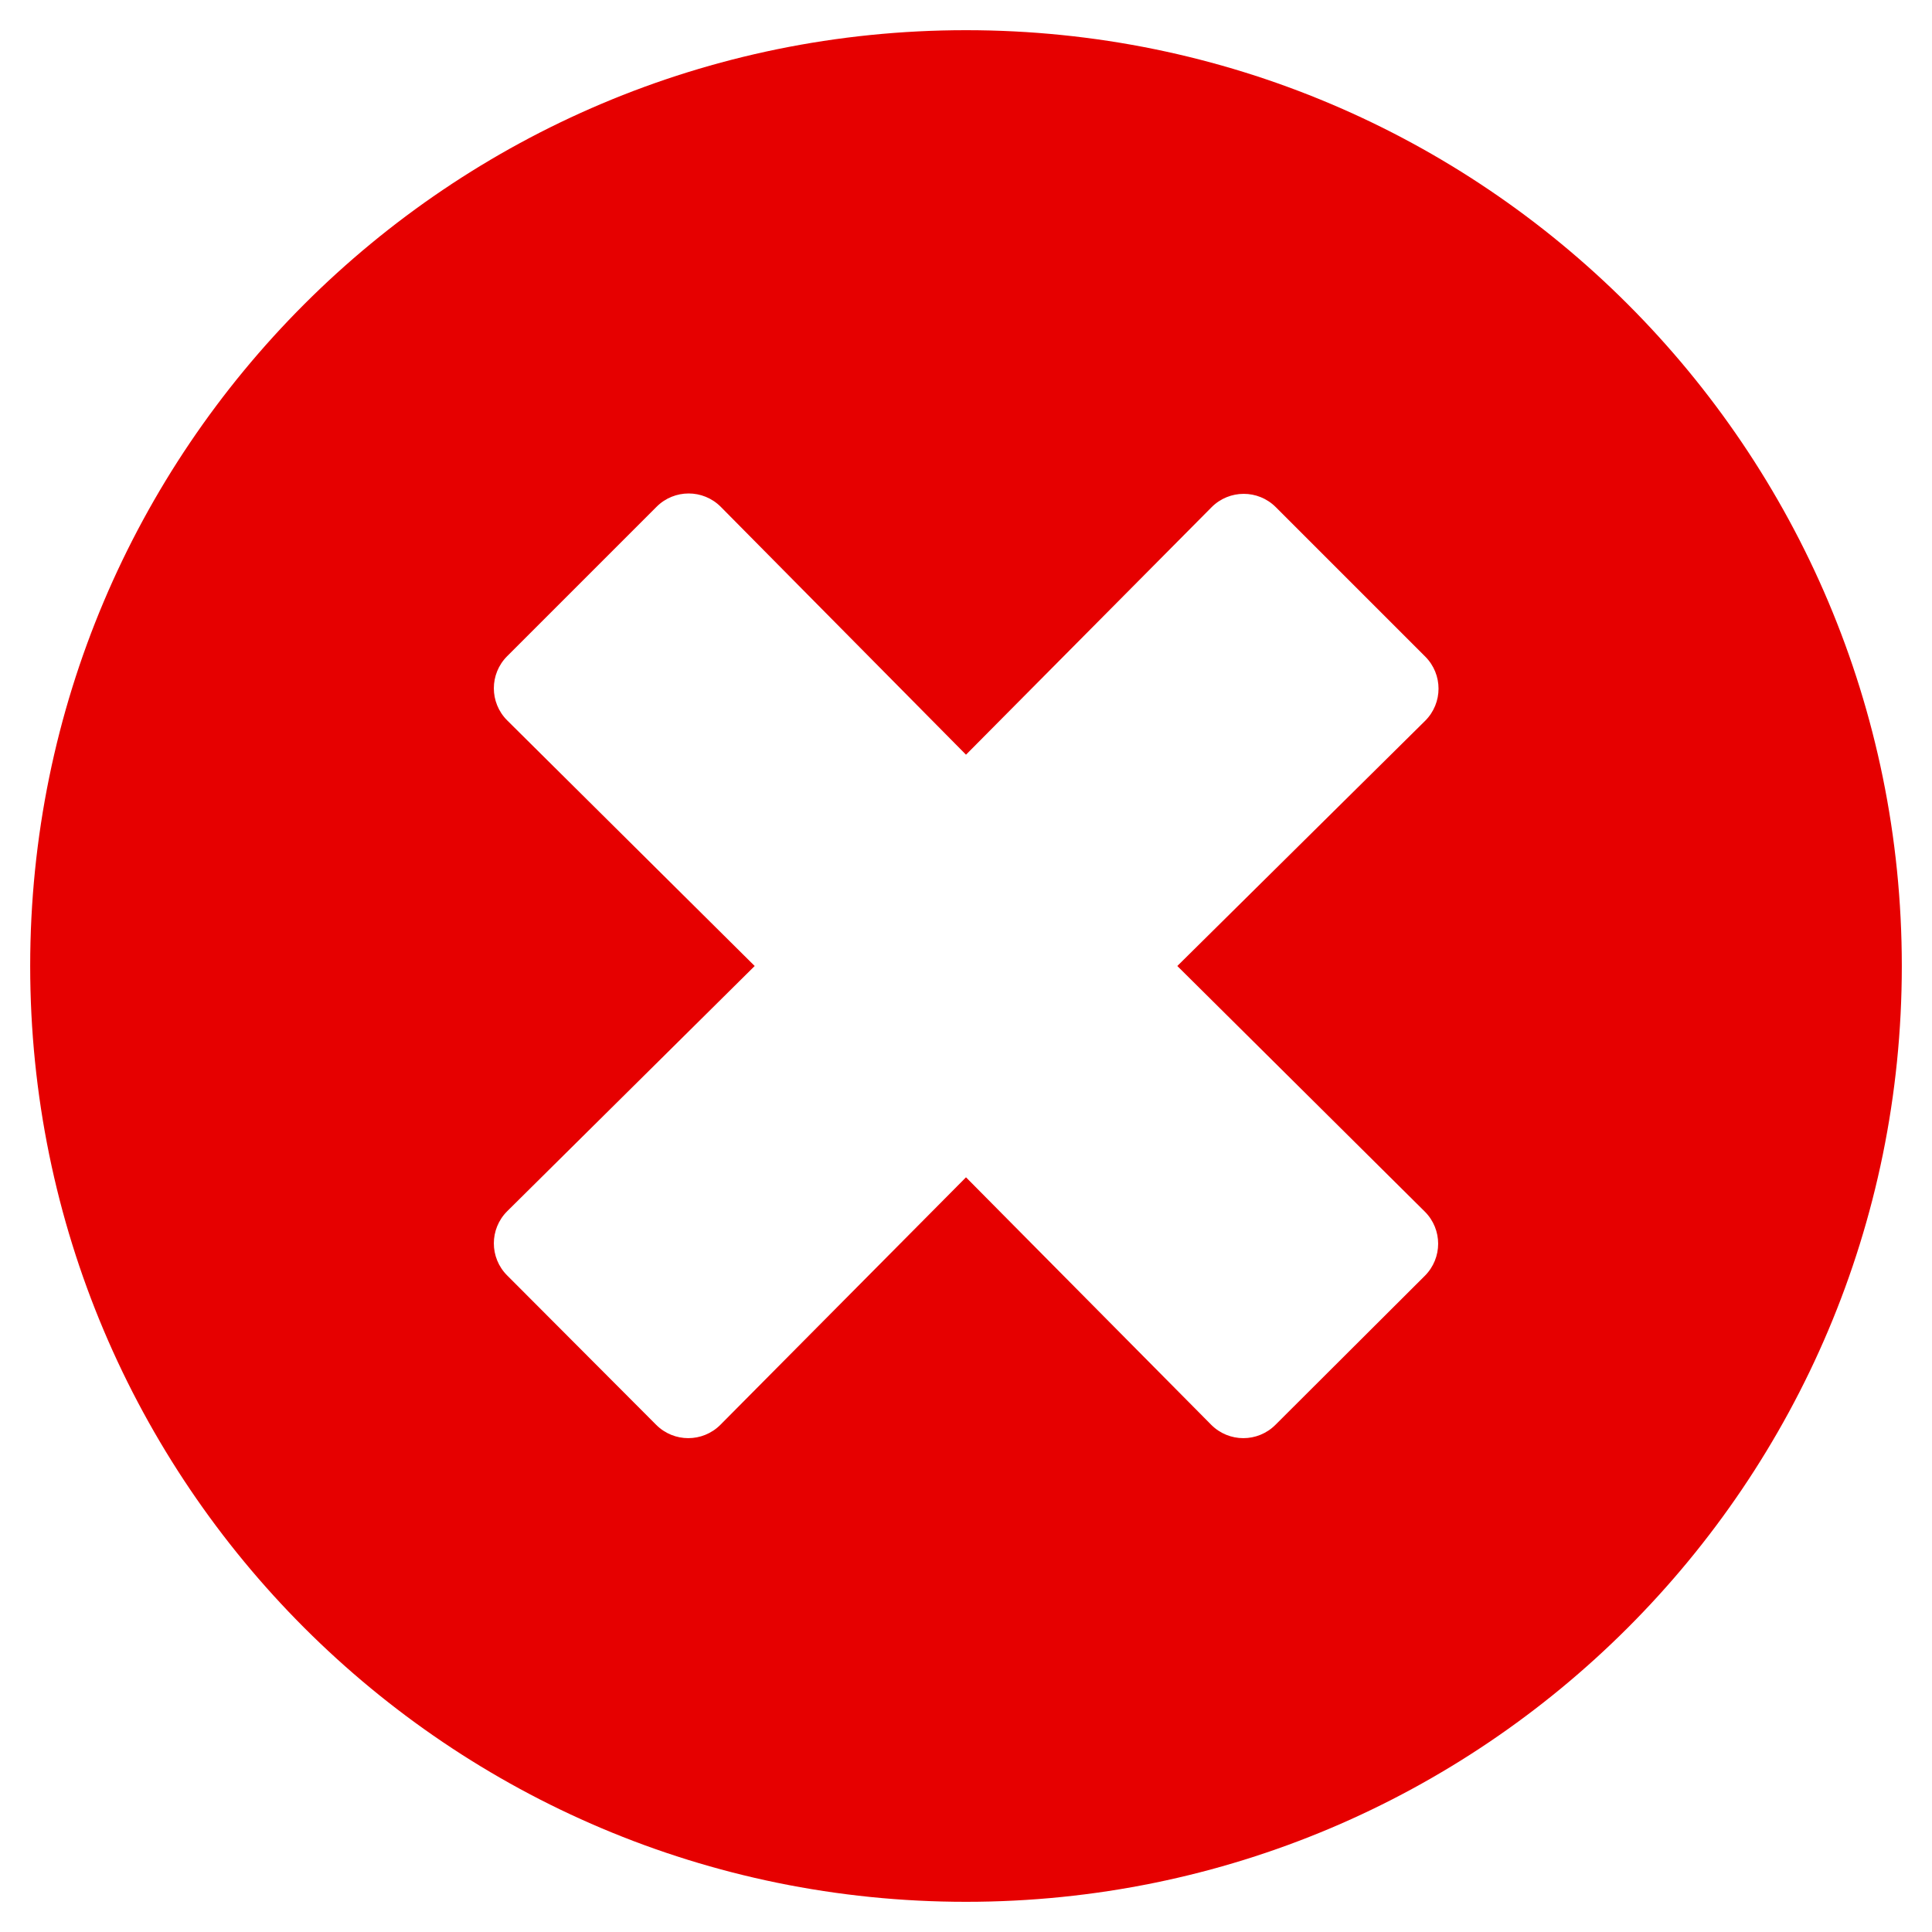
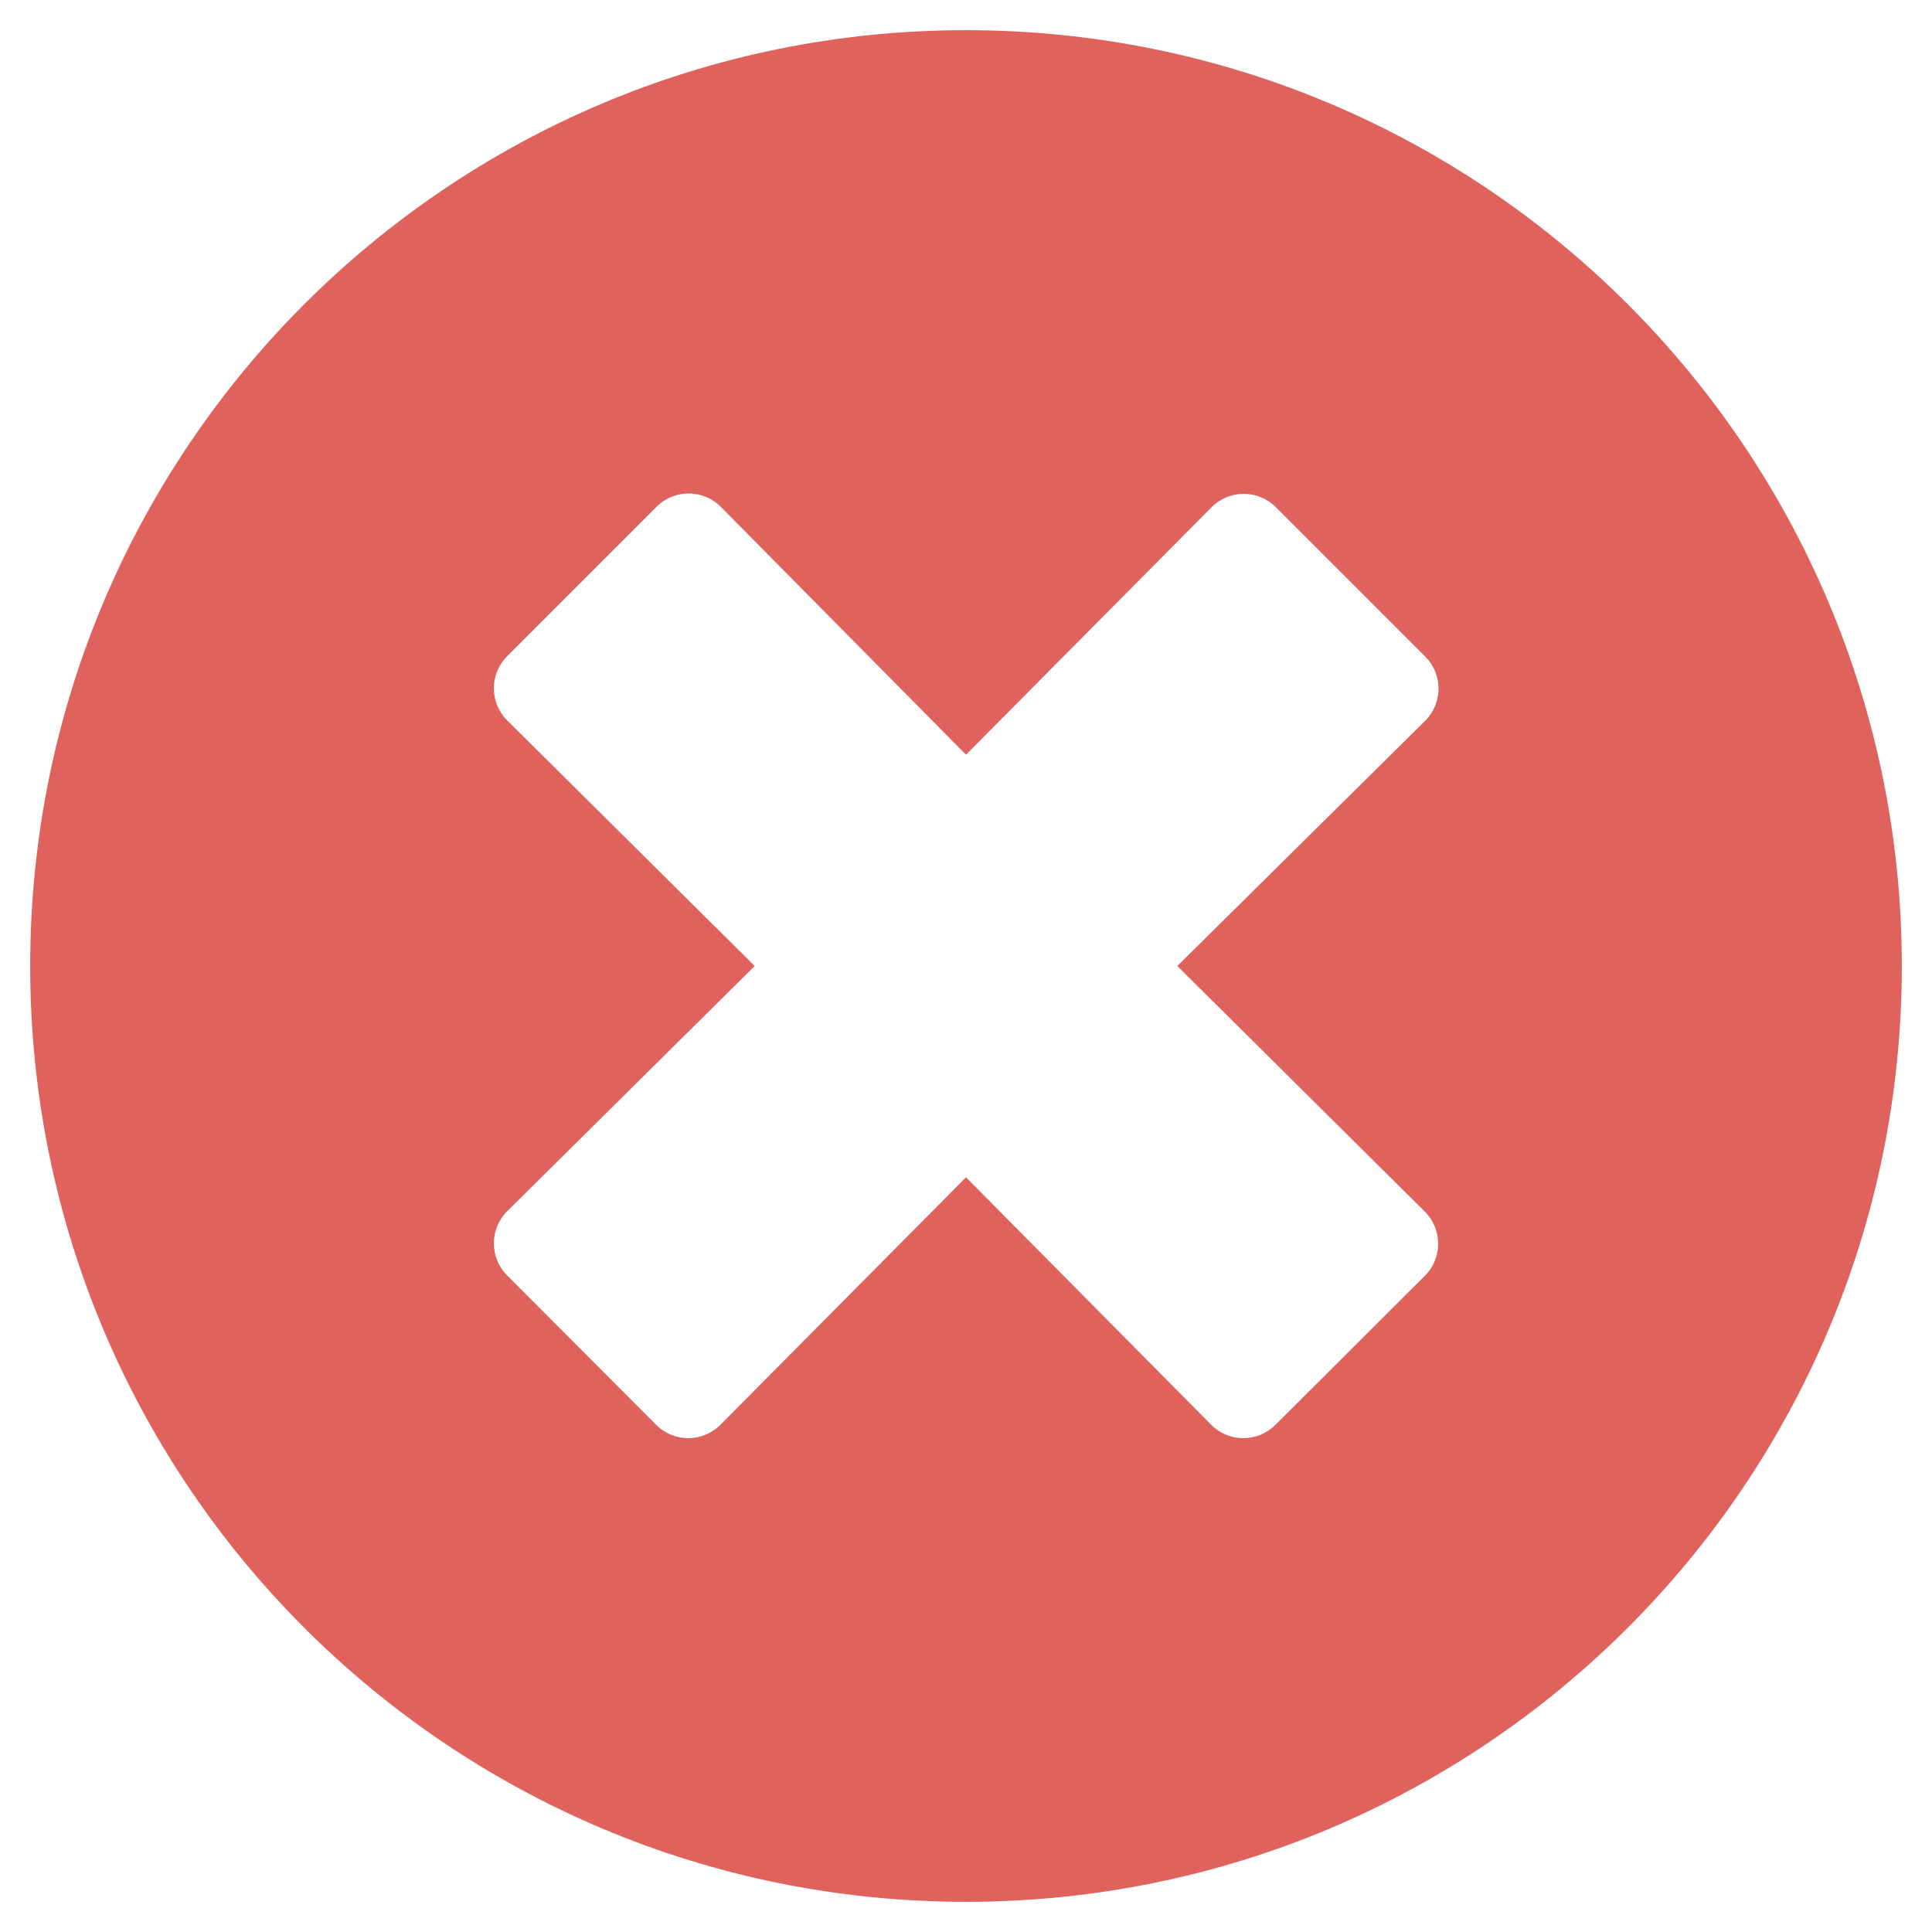
<svg xmlns="http://www.w3.org/2000/svg" aria-hidden="true" focusable="false" data-prefix="fas" data-icon="times-circle" class="svg-inline--fa fa-times-circle fa-w-16" role="img" viewBox="0 0 512 512">
-   <path fill="#E60000" d="M256 8C119 8 8 119 8 256s111 248 248 248 248-111 248-248S393 8 256 8zm121.6 313.1c4.7 4.7 4.7 12.3 0 17L338 377.6c-4.7 4.7-12.3 4.7-17 0L256 312l-65.1 65.6c-4.7 4.7-12.3 4.7-17 0L134.4 338c-4.7-4.7-4.7-12.3 0-17l65.6-65-65.6-65.1c-4.7-4.7-4.7-12.3 0-17l39.6-39.6c4.7-4.7 12.3-4.7 17 0l65 65.7 65.1-65.6c4.7-4.7 12.3-4.7 17 0l39.6 39.6c4.7 4.7 4.7 12.3 0 17L312 256l65.6 65.1z" />
+   <path fill="#df635c" d="M256 8C119 8 8 119 8 256s111 248 248 248 248-111 248-248S393 8 256 8zm121.6 313.1c4.7 4.7 4.7 12.3 0 17L338 377.6c-4.7 4.7-12.3 4.7-17 0L256 312l-65.1 65.6c-4.7 4.7-12.3 4.7-17 0L134.4 338c-4.7-4.7-4.7-12.3 0-17l65.6-65-65.6-65.1c-4.7-4.7-4.7-12.3 0-17l39.6-39.6c4.7-4.7 12.3-4.7 17 0l65 65.7 65.1-65.6c4.7-4.7 12.3-4.7 17 0l39.6 39.6c4.7 4.7 4.7 12.3 0 17L312 256l65.6 65.1z" />
</svg>
